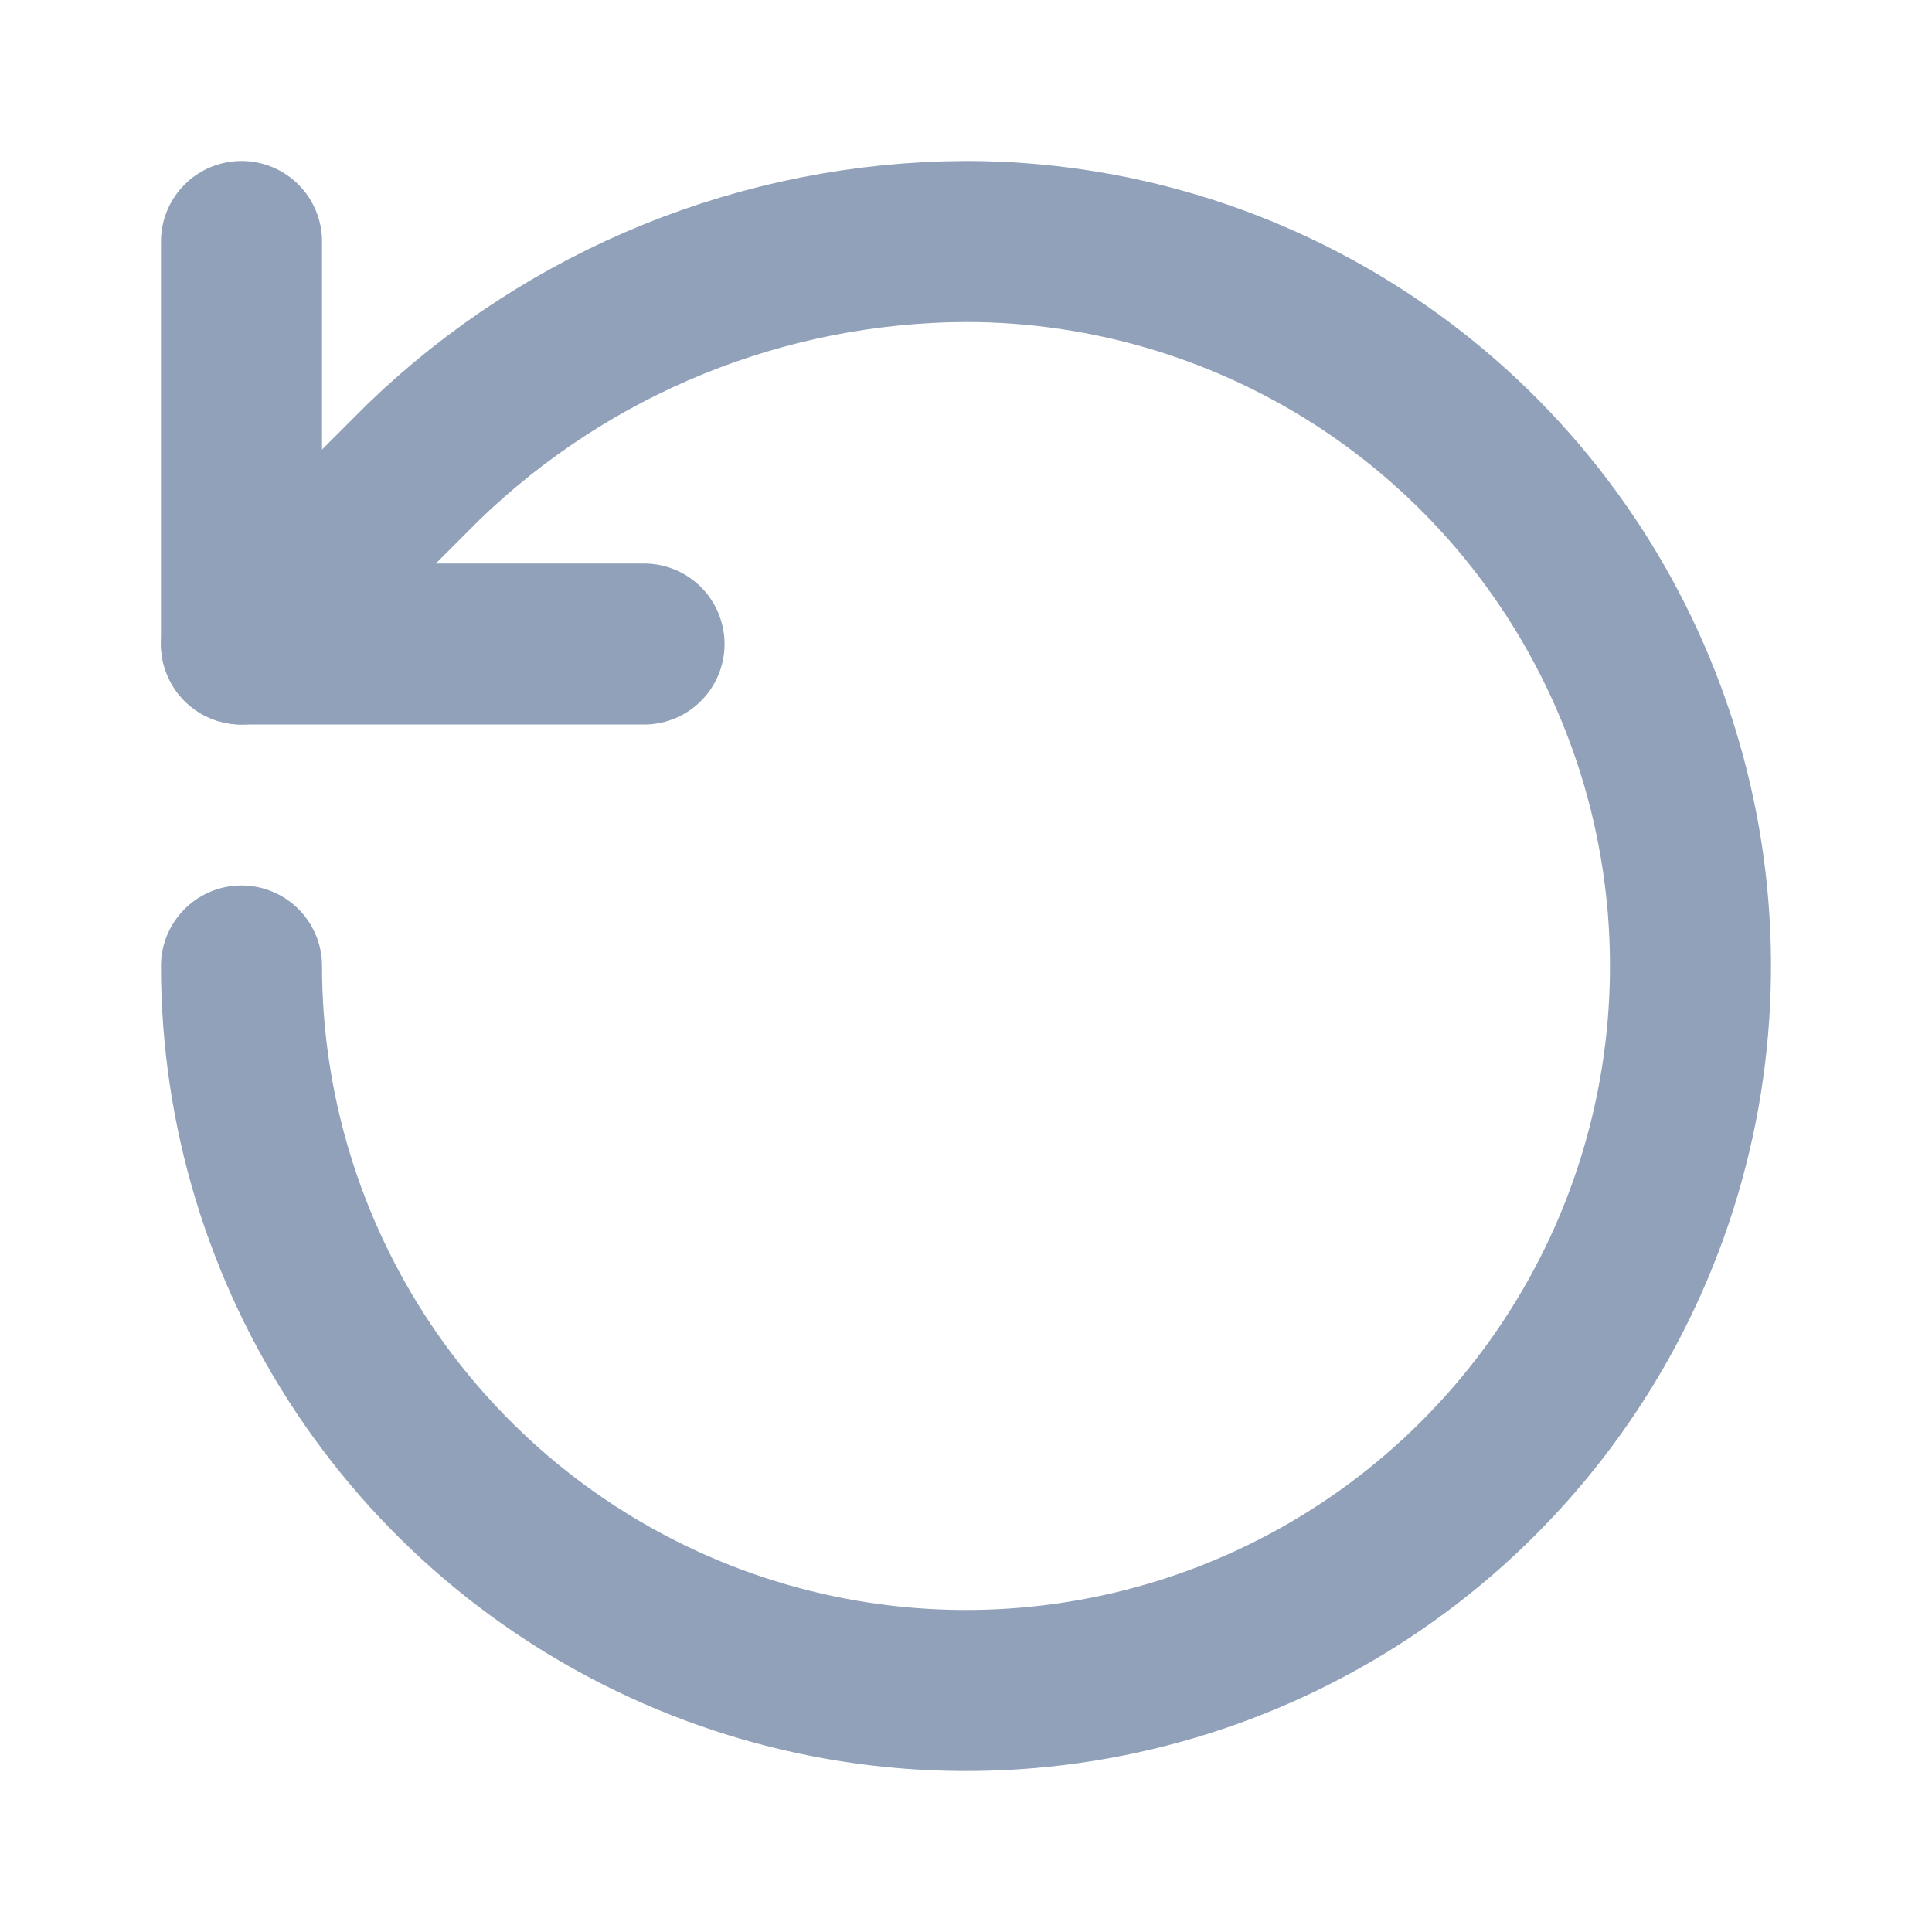
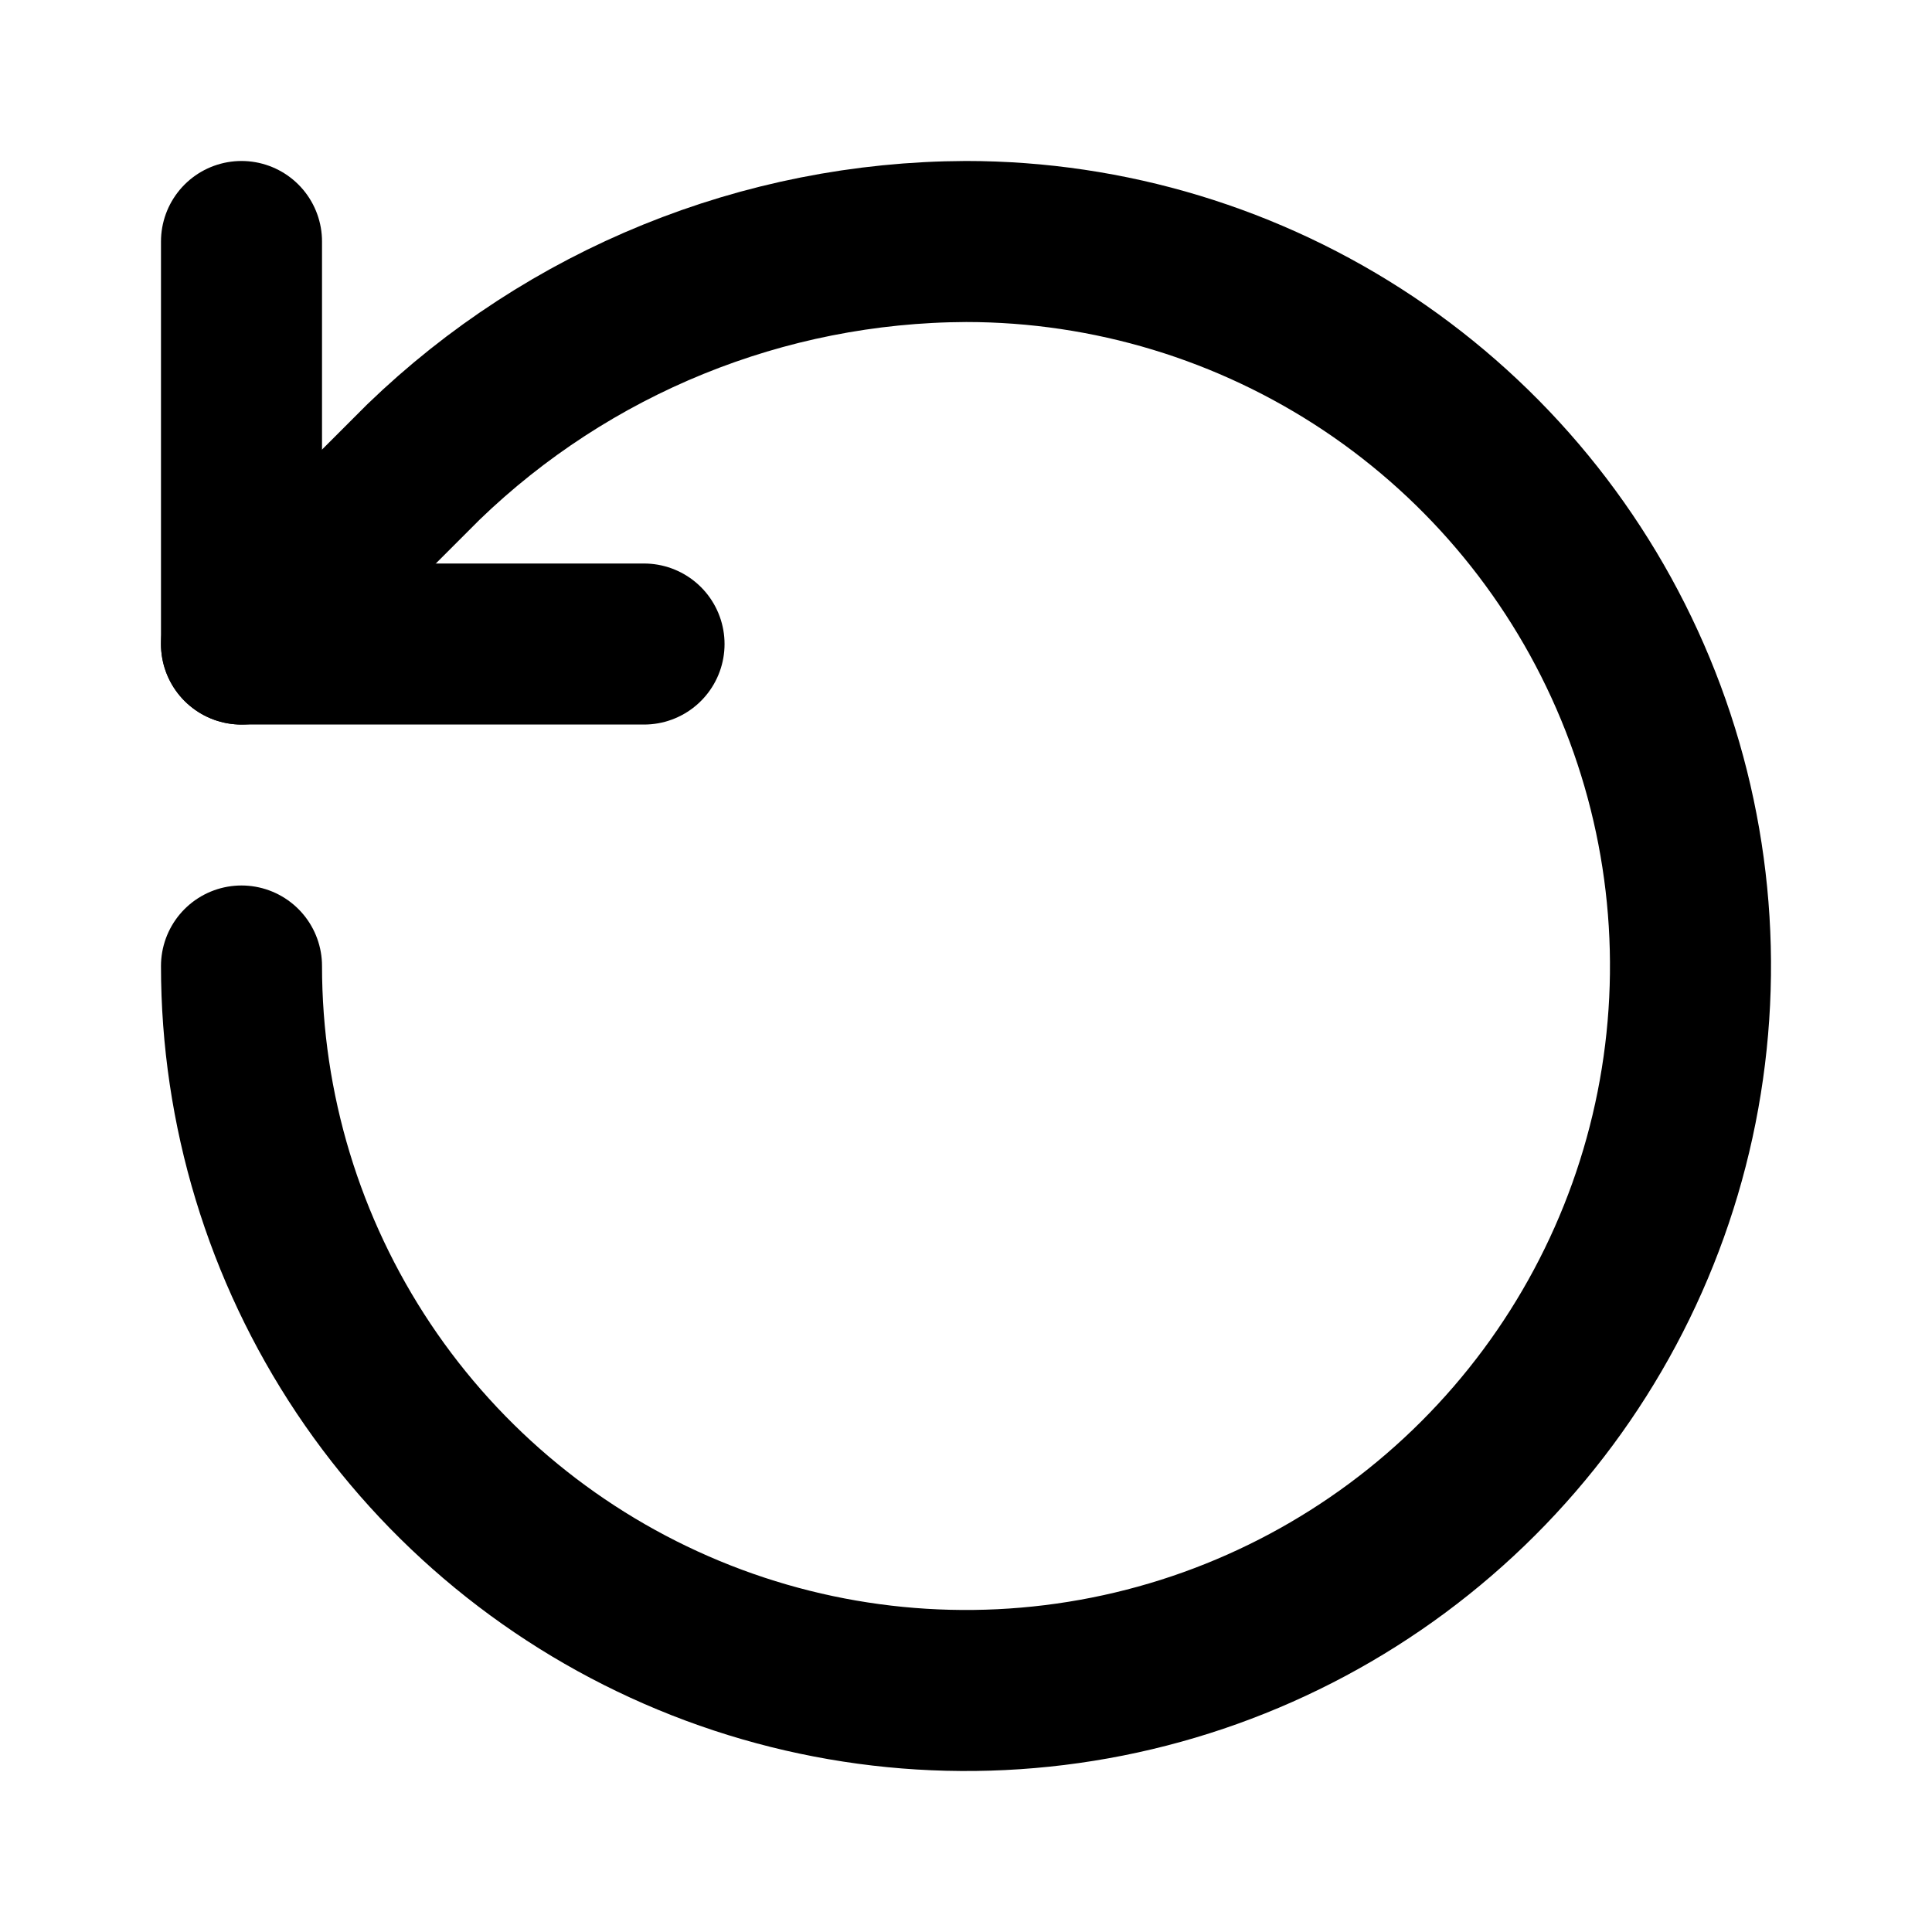
<svg xmlns="http://www.w3.org/2000/svg" width="20" height="20" viewBox="0 0 20 20" fill="none">
-   <path d="M2.5 10C2.5 11.483 2.94 12.933 3.764 14.167C4.588 15.4 5.759 16.361 7.13 16.929C8.5 17.497 10.008 17.645 11.463 17.356C12.918 17.067 14.254 16.352 15.303 15.303C16.352 14.254 17.067 12.918 17.356 11.463C17.645 10.008 17.497 8.5 16.929 7.13C16.361 5.759 15.4 4.588 14.167 3.764C12.933 2.94 11.483 2.5 10 2.5C7.903 2.508 5.891 3.326 4.383 4.783L2.5 6.667" stroke="#90A1B9" stroke-width="1.667" stroke-linecap="round" stroke-linejoin="round" />
-   <path d="M2.5 2.5V6.667H6.667" stroke="#90A1B9" stroke-width="1.667" stroke-linecap="round" stroke-linejoin="round" />
+   <path d="M2.5 10C2.5 11.483 2.94 12.933 3.764 14.167C4.588 15.4 5.759 16.361 7.13 16.929C8.5 17.497 10.008 17.645 11.463 17.356C12.918 17.067 14.254 16.352 15.303 15.303C16.352 14.254 17.067 12.918 17.356 11.463C17.645 10.008 17.497 8.5 16.929 7.13C16.361 5.759 15.4 4.588 14.167 3.764C12.933 2.94 11.483 2.5 10 2.5C7.903 2.508 5.891 3.326 4.383 4.783L2.5 6.667" stroke="currentColor" stroke-width="1.667" stroke-linecap="round" stroke-linejoin="round" />
+   <path d="M2.5 2.5V6.667H6.667" stroke="currentColor" stroke-width="1.667" stroke-linecap="round" stroke-linejoin="round" />
</svg>
